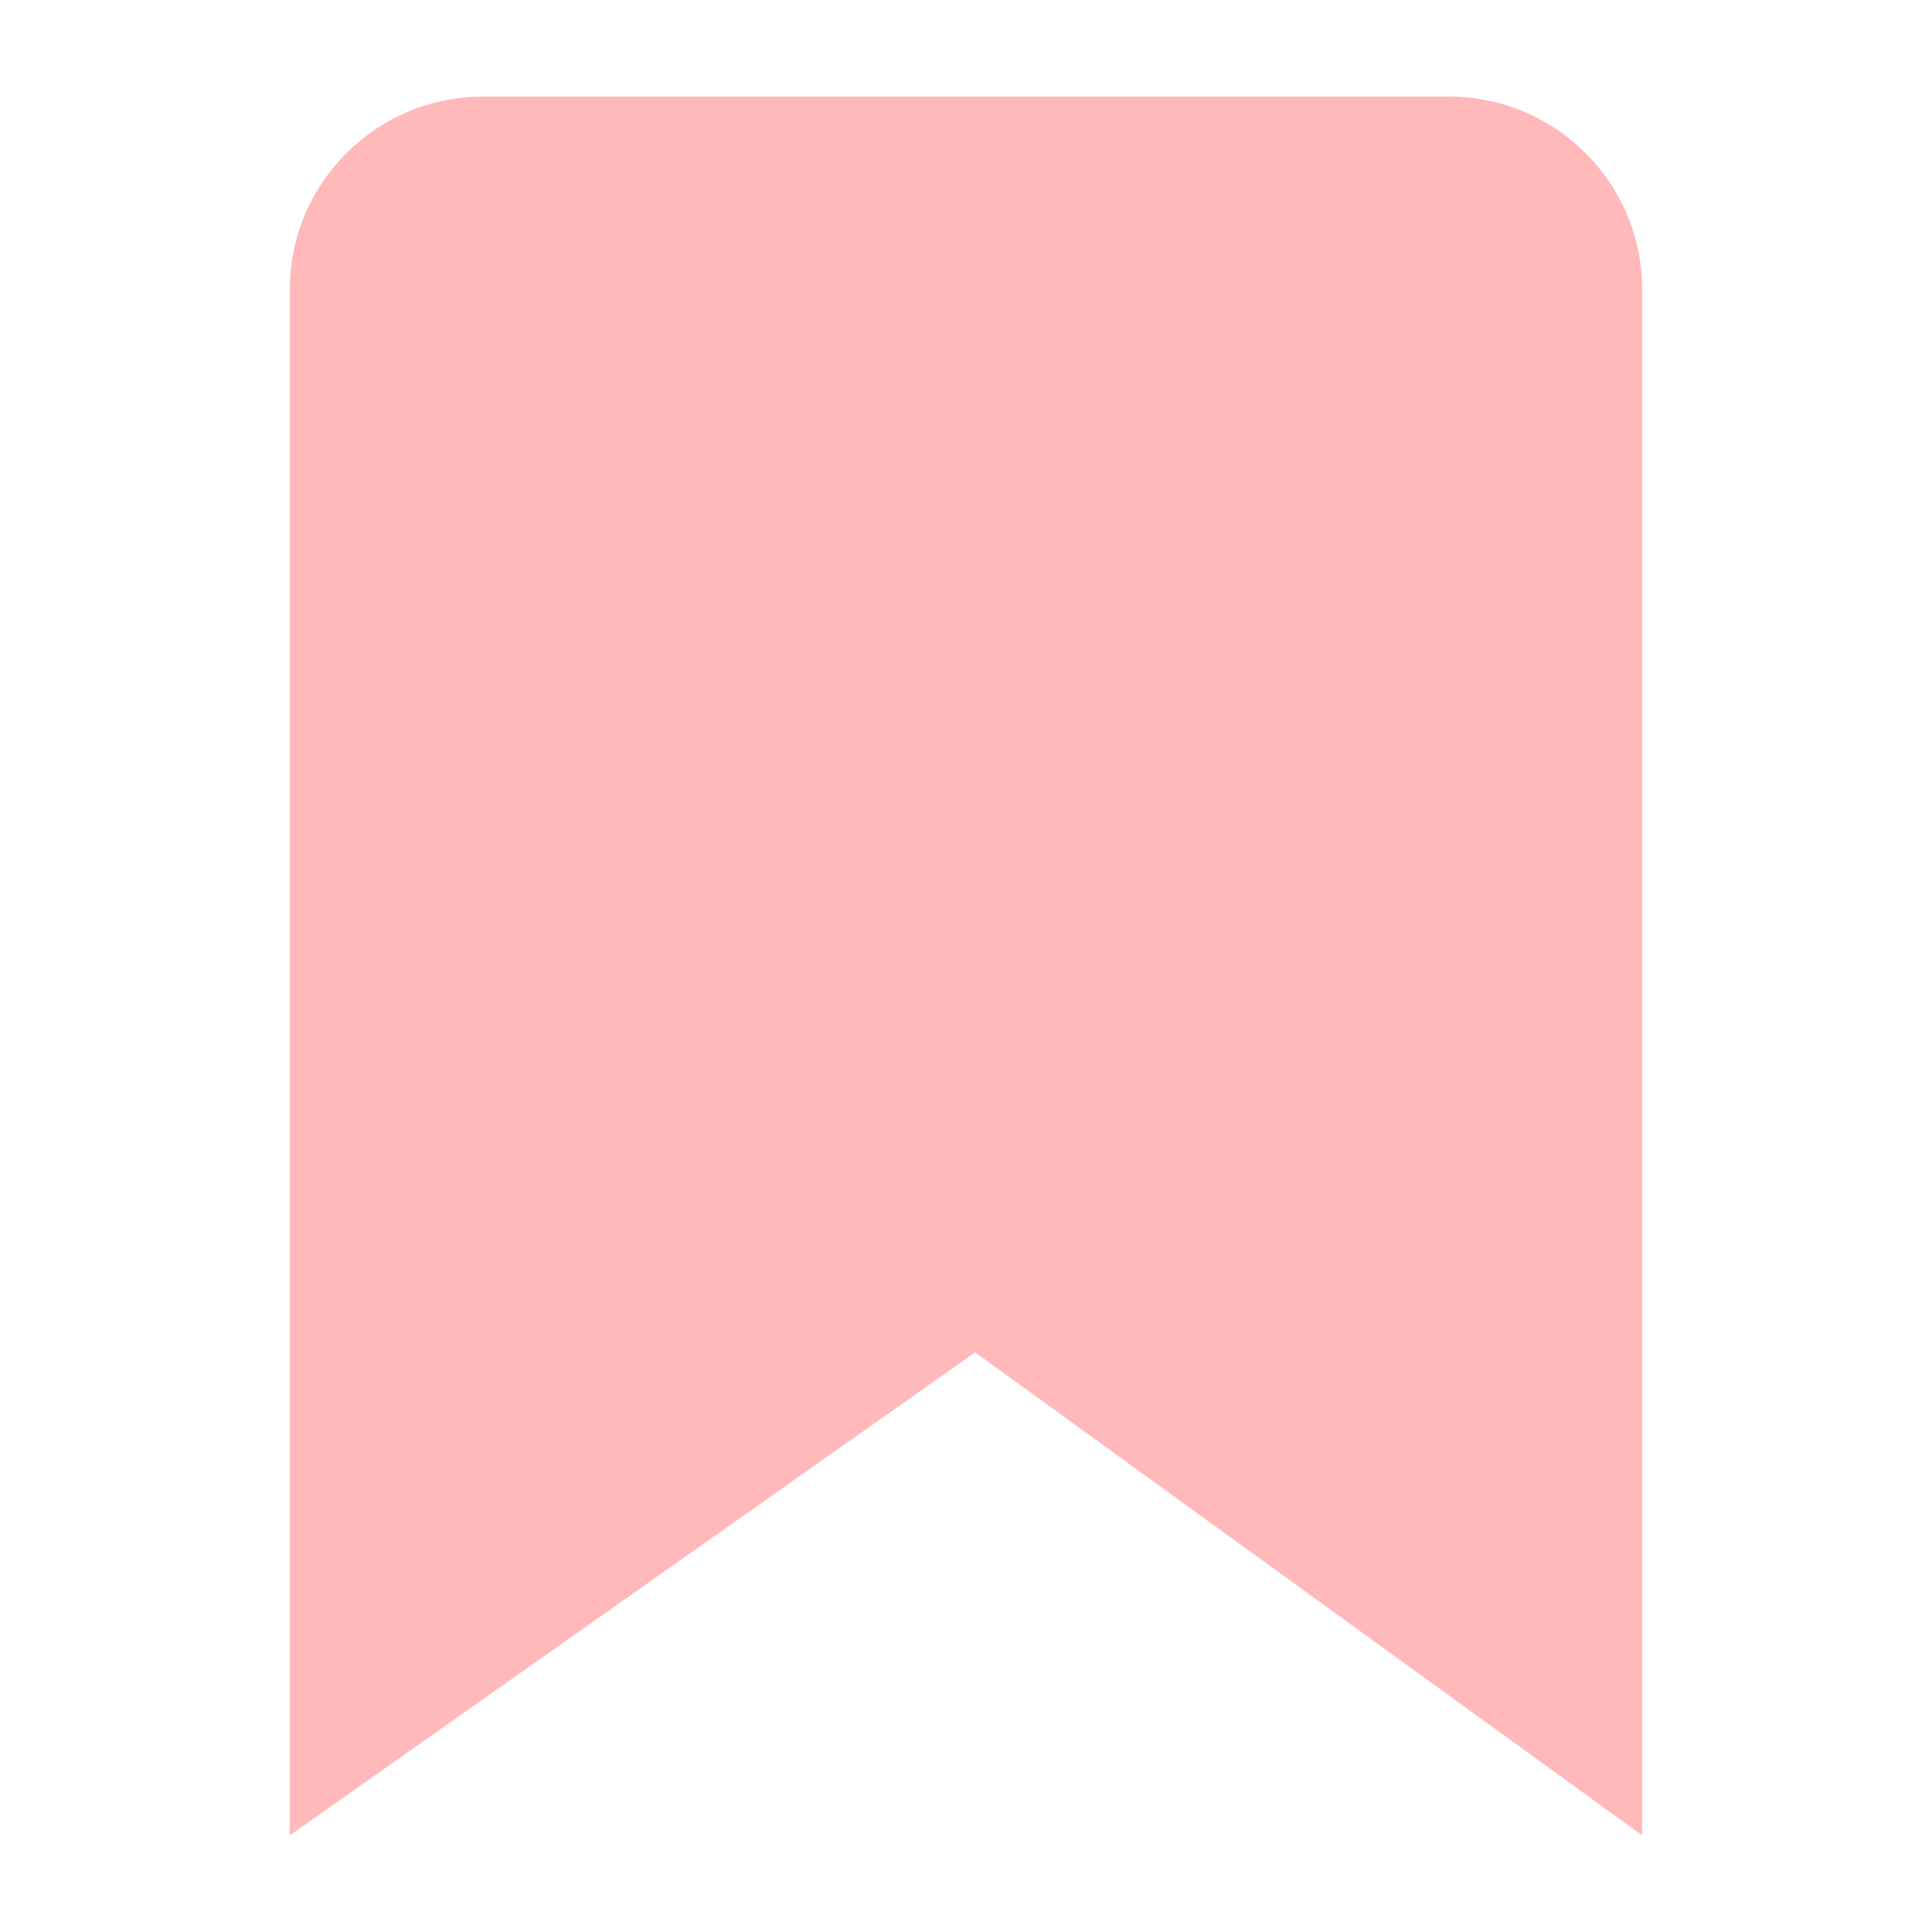
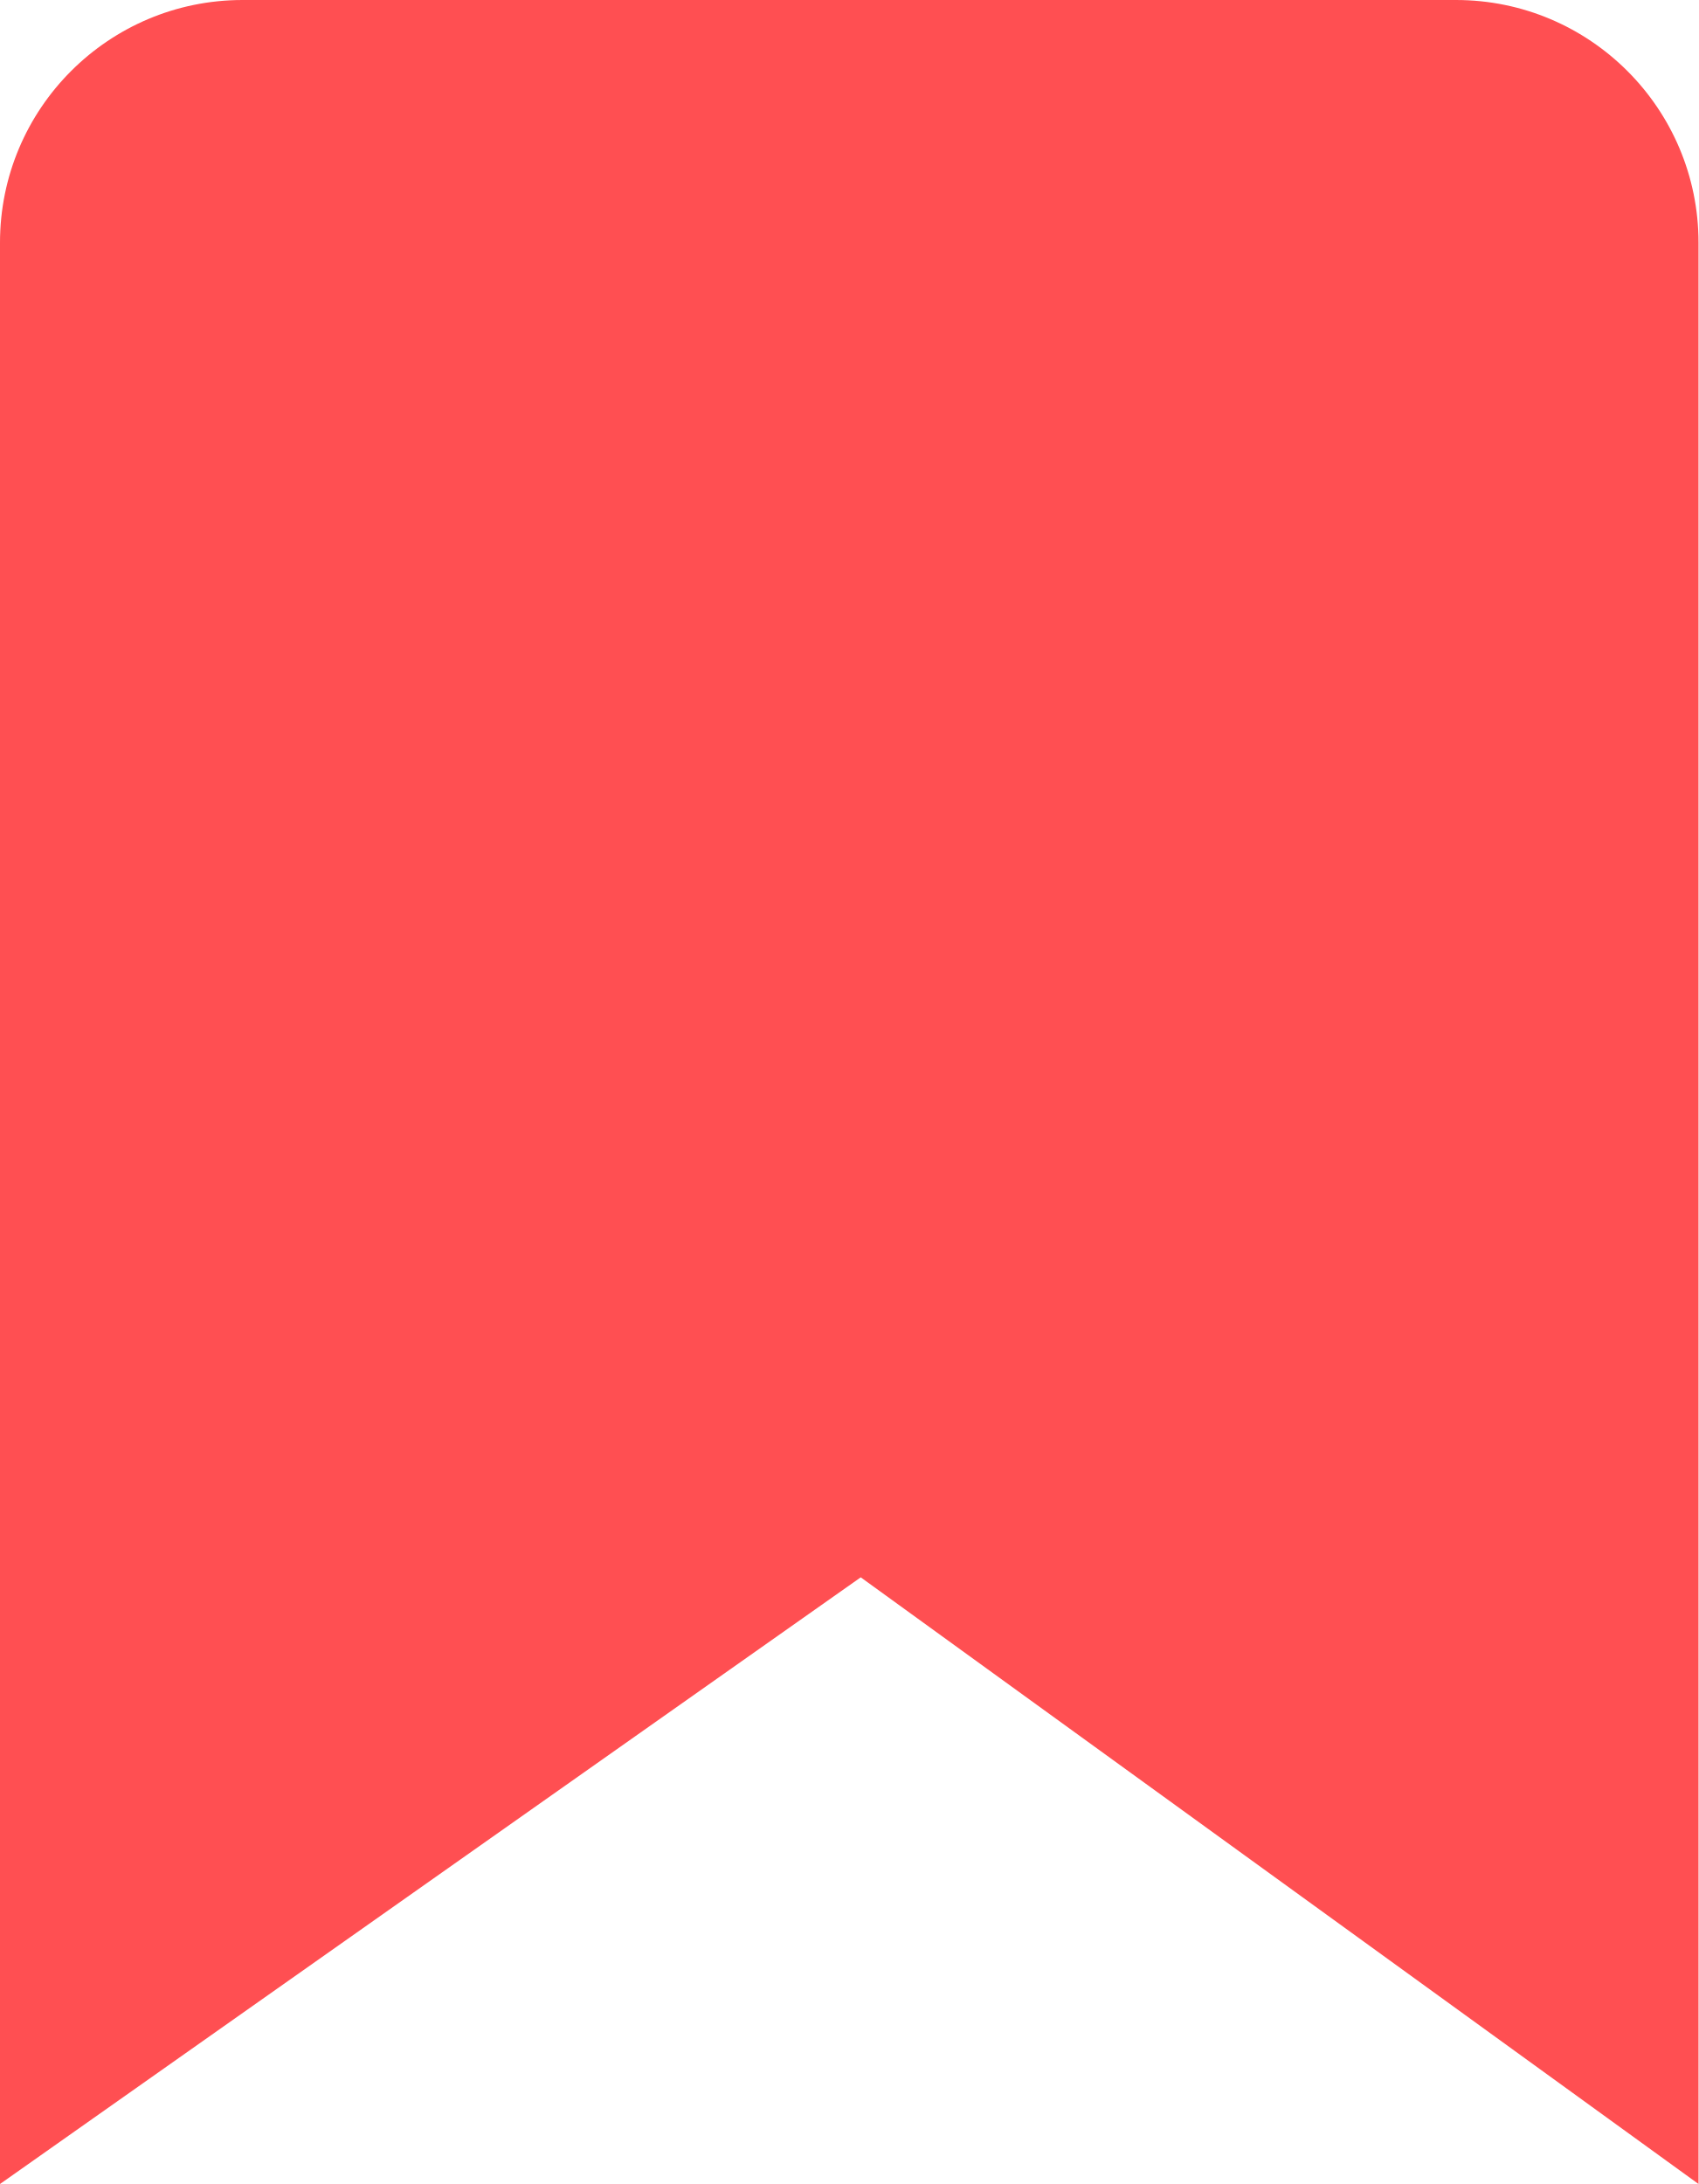
- <svg xmlns="http://www.w3.org/2000/svg" width="30" height="30" viewBox="0 0 30 30" fill="none">
-   <g opacity="0.4">
-     <path fill-rule="evenodd" clip-rule="evenodd" d="M7.5 1.5H22.5C24.157 1.5 25.5 2.843 25.5 4.5V28.5L15.142 21L4.5 28.5V4.5C4.5 2.843 5.843 1.5 7.5 1.5Z" fill="#FF4F52" />
-   </g>
+ <svg xmlns="http://www.w3.org/2000/svg" width="21" height="27" viewBox="0 0 21 27" fill="none">
+   <path fill-rule="evenodd" clip-rule="evenodd" d="M3 0H18C19.657 0 21 1.343 21 3V27L10.642 19.5L0 27V3C0 1.343 1.343 0 3 0Z" fill="#FF4F52" />
</svg>
